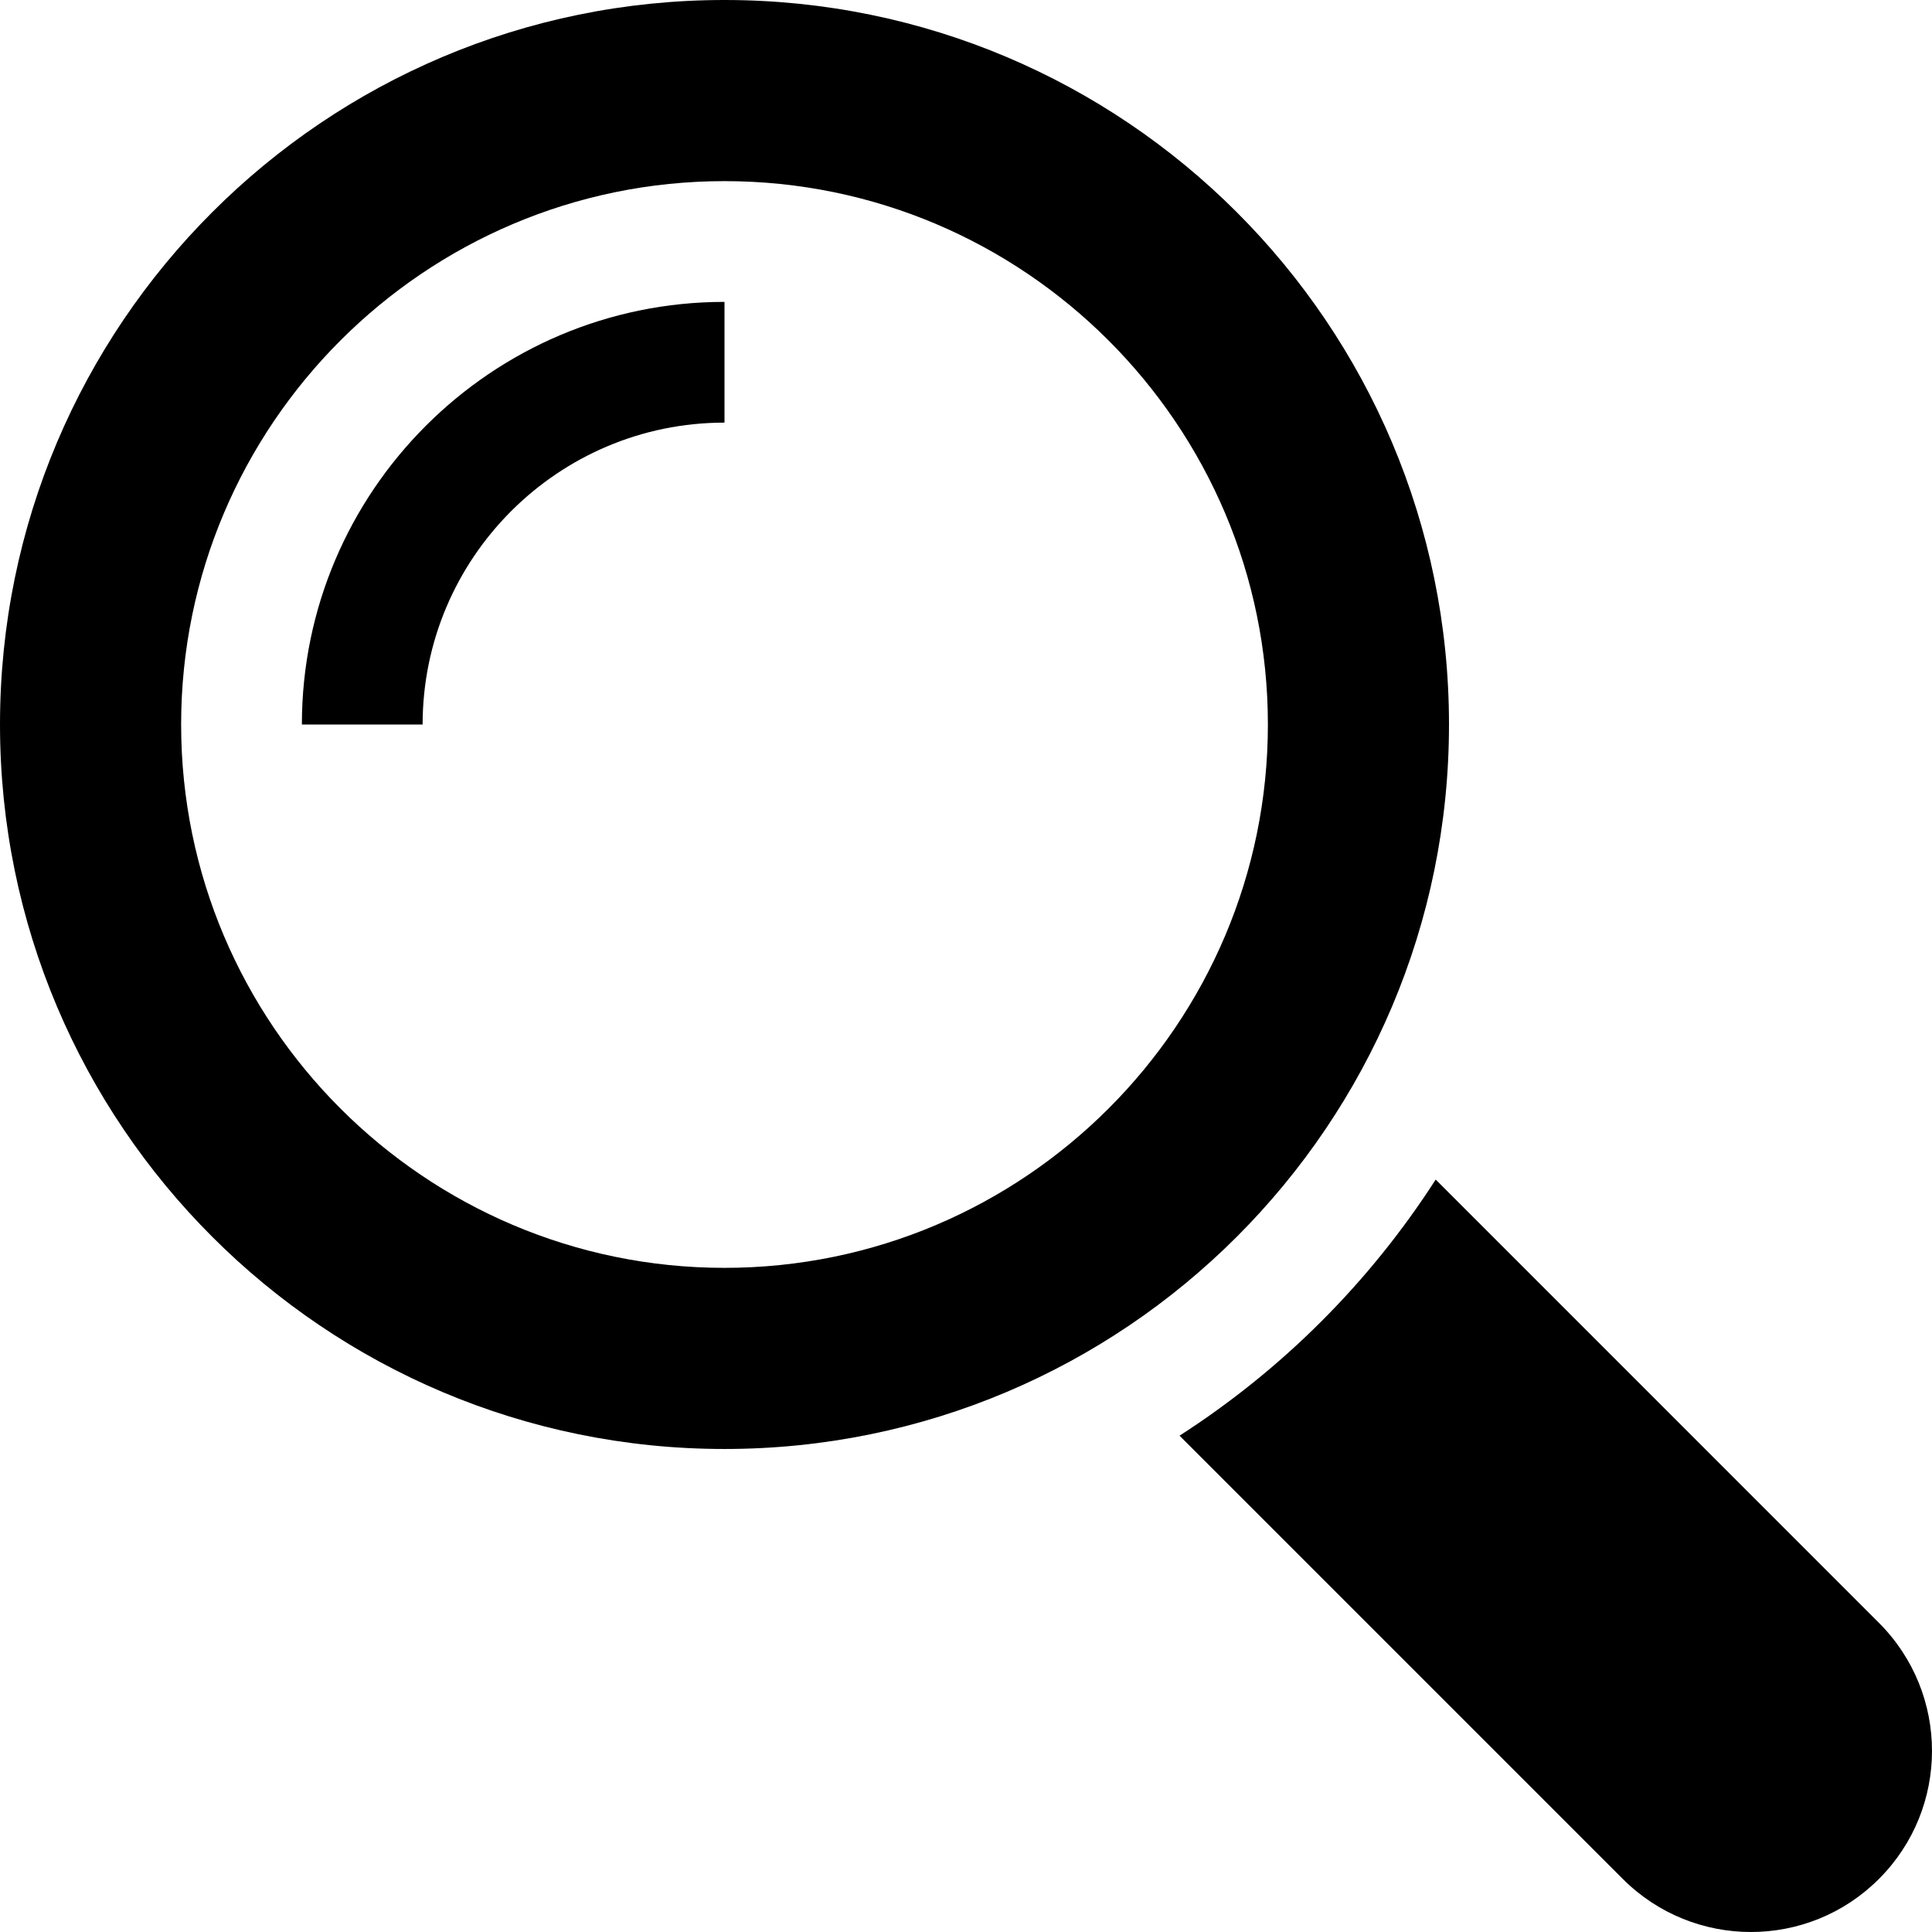
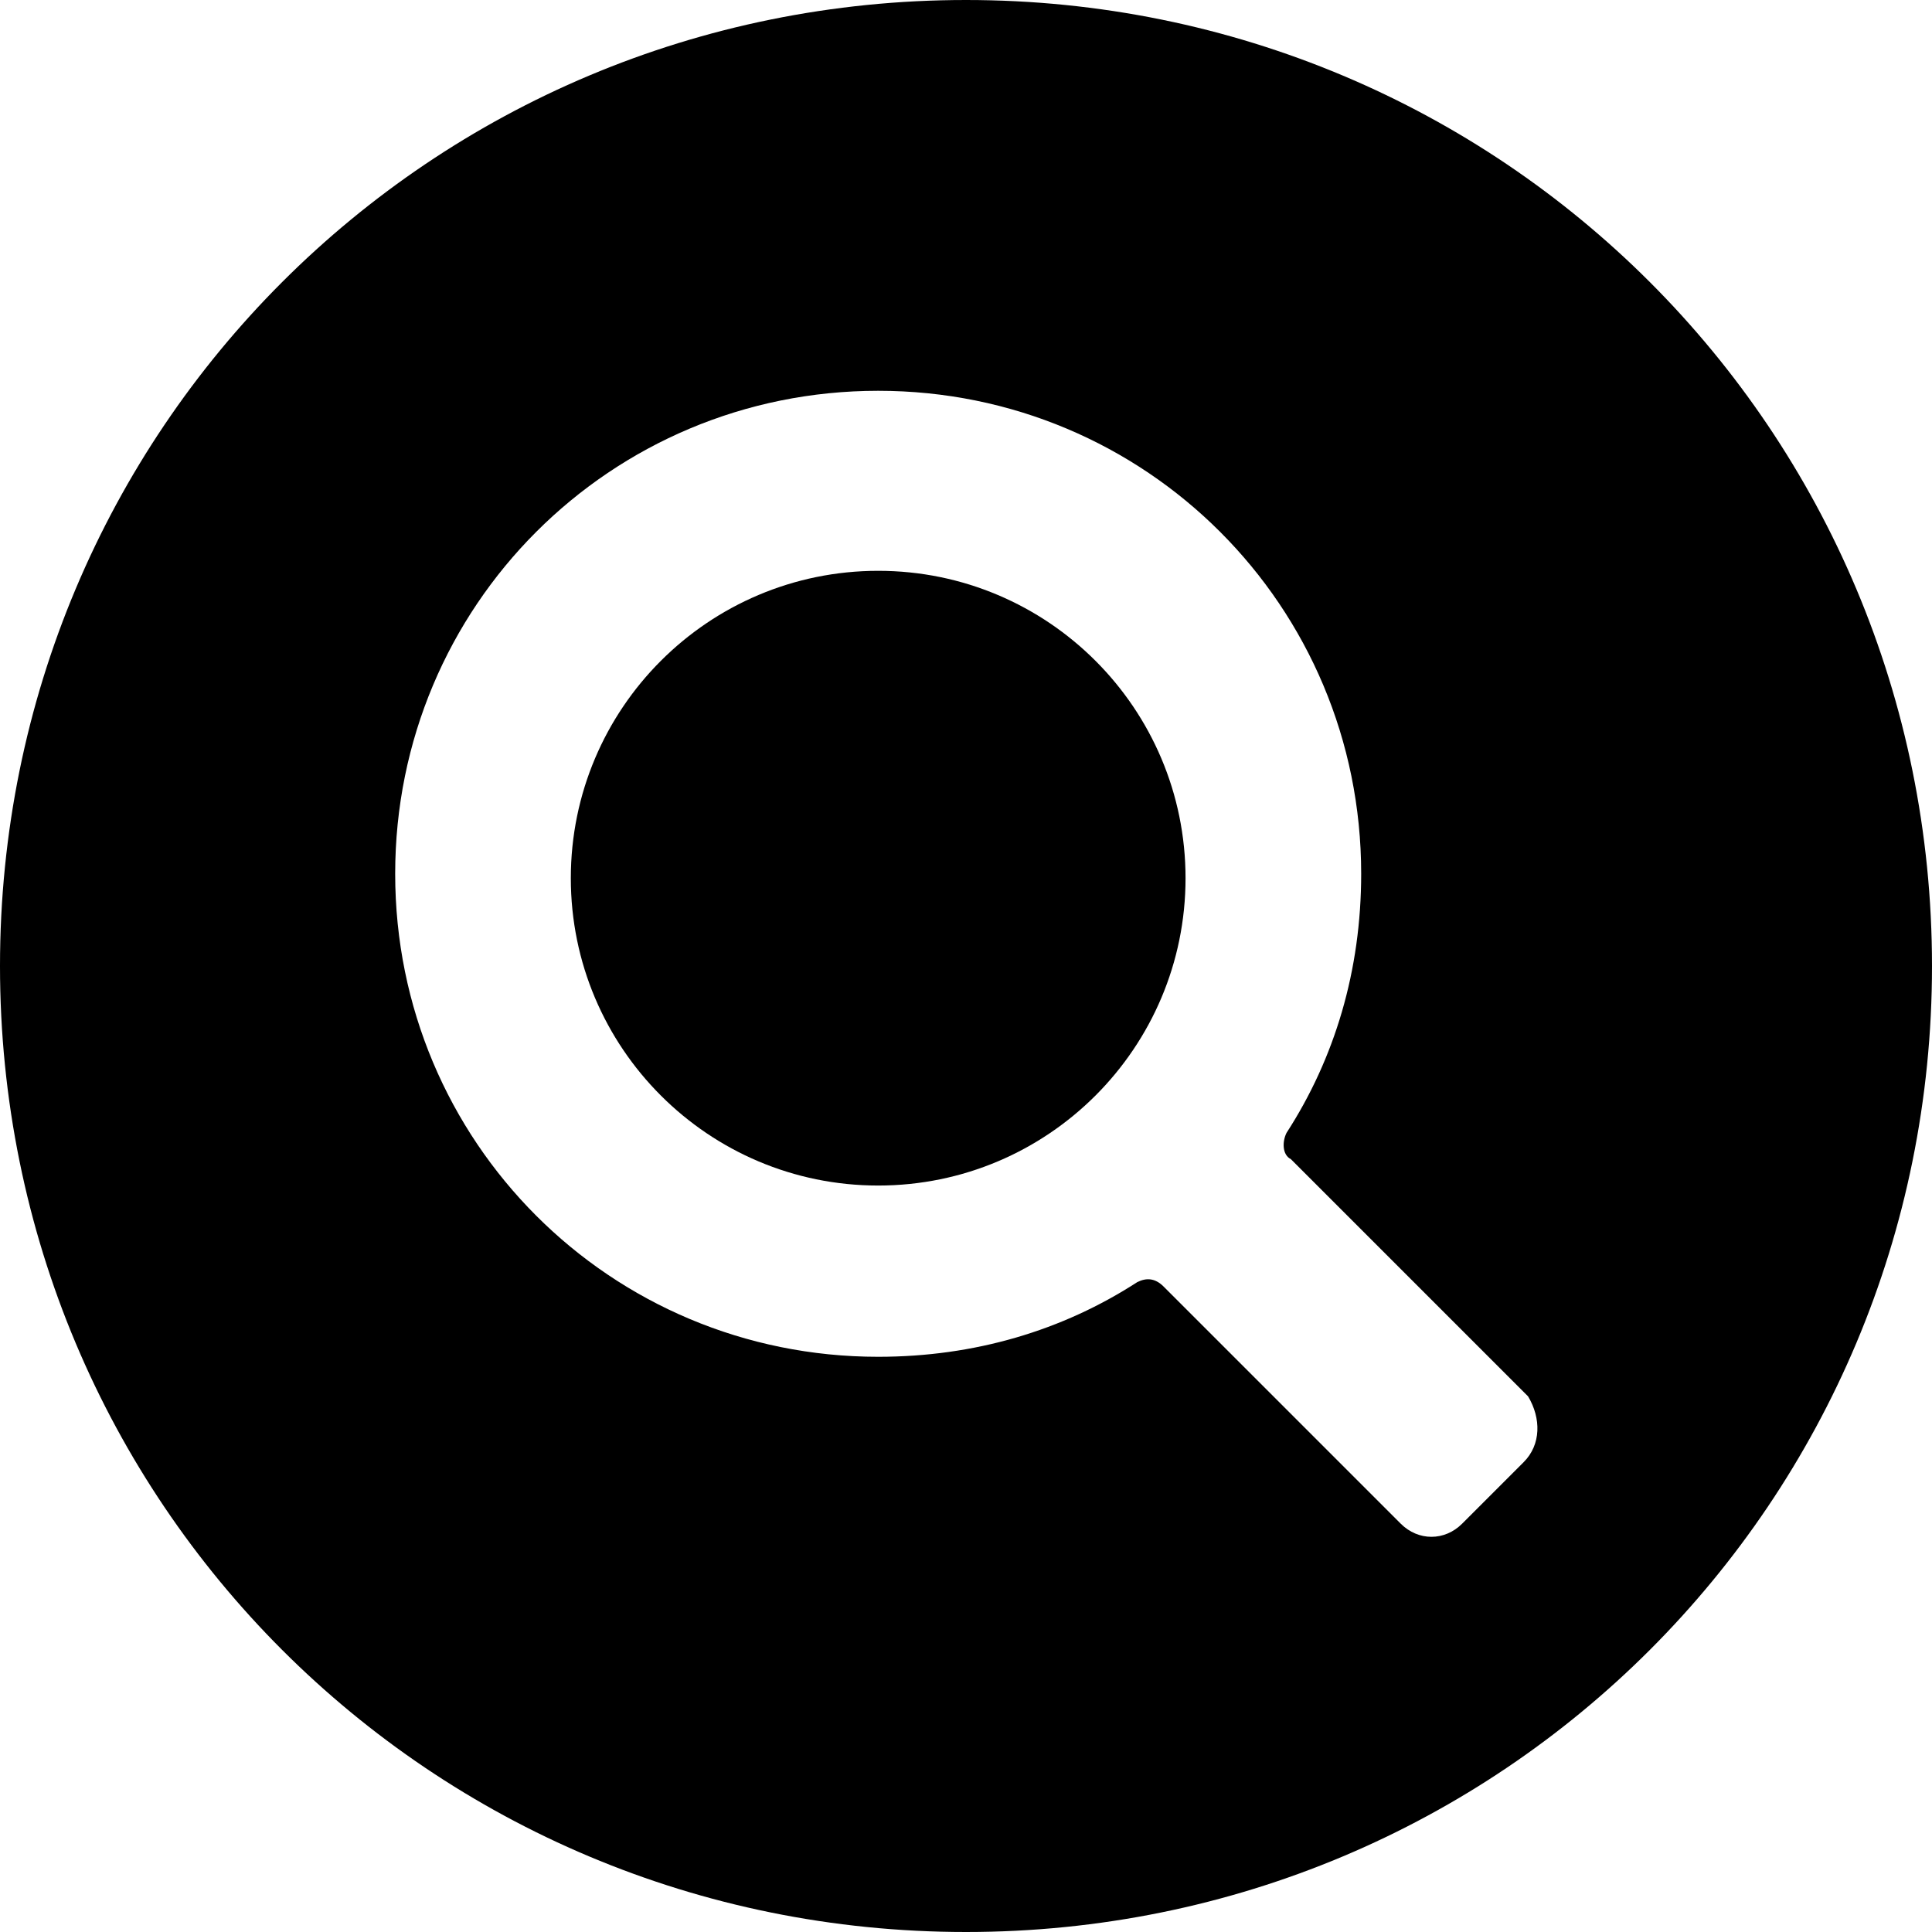
- <svg xmlns="http://www.w3.org/2000/svg" version="1.1" id="Capa_1" x="0px" y="0px" width="512px" height="512px" viewBox="0 0 485.213 485.213" style="enable-background:new 0 0 485.213 485.213;" xml:space="preserve">
+ <svg xmlns="http://www.w3.org/2000/svg" version="1.1" viewBox="0 0 44 44" enable-background="new 0 0 44 44">
  <g>
-     <g>
-       <path d="M471.882,407.567L360.567,296.243c-16.586,25.795-38.536,47.734-64.331,64.321l111.324,111.324    c17.772,17.768,46.587,17.768,64.321,0C489.654,454.149,489.654,425.334,471.882,407.567z" fill="#000000" />
-       <path d="M363.909,181.955C363.909,81.473,282.44,0,181.956,0C81.474,0,0.001,81.473,0.001,181.955s81.473,181.951,181.955,181.951    C282.44,363.906,363.909,282.437,363.909,181.955z M181.956,318.416c-75.252,0-136.465-61.208-136.465-136.46    c0-75.252,61.213-136.465,136.465-136.465c75.25,0,136.468,61.213,136.468,136.465    C318.424,257.208,257.206,318.416,181.956,318.416z" fill="#000000" />
-       <path d="M75.817,181.955h30.322c0-41.803,34.014-75.814,75.816-75.814V75.816C123.438,75.816,75.817,123.437,75.817,181.955z" fill="#000000" />
-     </g>
+     <circle cx="20" cy="20" r="7" />
+     <path d="m22,0c-12.2,0-22,9.8-22,22s9.8,22 22,22 22-9.8 22-22-9.8-22-22-22zm12.7,33.3l-1.4,1.4c-0.4,0.4-1,0.4-1.4,0l-5.4-5.4c-0.2-0.2-0.4-0.2-0.6-0.1-1.7,1.1-3.7,1.7-5.9,1.7-6.1,0-11-4.9-11-11s4.9-11 11-11 11,4.9 11,11c0,2.2-0.6,4.2-1.7,5.9-0.1,0.2-0.1,0.5 0.1,0.6l5.4,5.4c0.3,0.5 0.3,1.1-0.1,1.5z" />
  </g>
-   <g>
- </g>
-   <g>
- </g>
-   <g>
- </g>
-   <g>
- </g>
-   <g>
- </g>
-   <g>
- </g>
-   <g>
- </g>
-   <g>
- </g>
-   <g>
- </g>
-   <g>
- </g>
-   <g>
- </g>
-   <g>
- </g>
-   <g>
- </g>
-   <g>
- </g>
-   <g>
- </g>
</svg>
